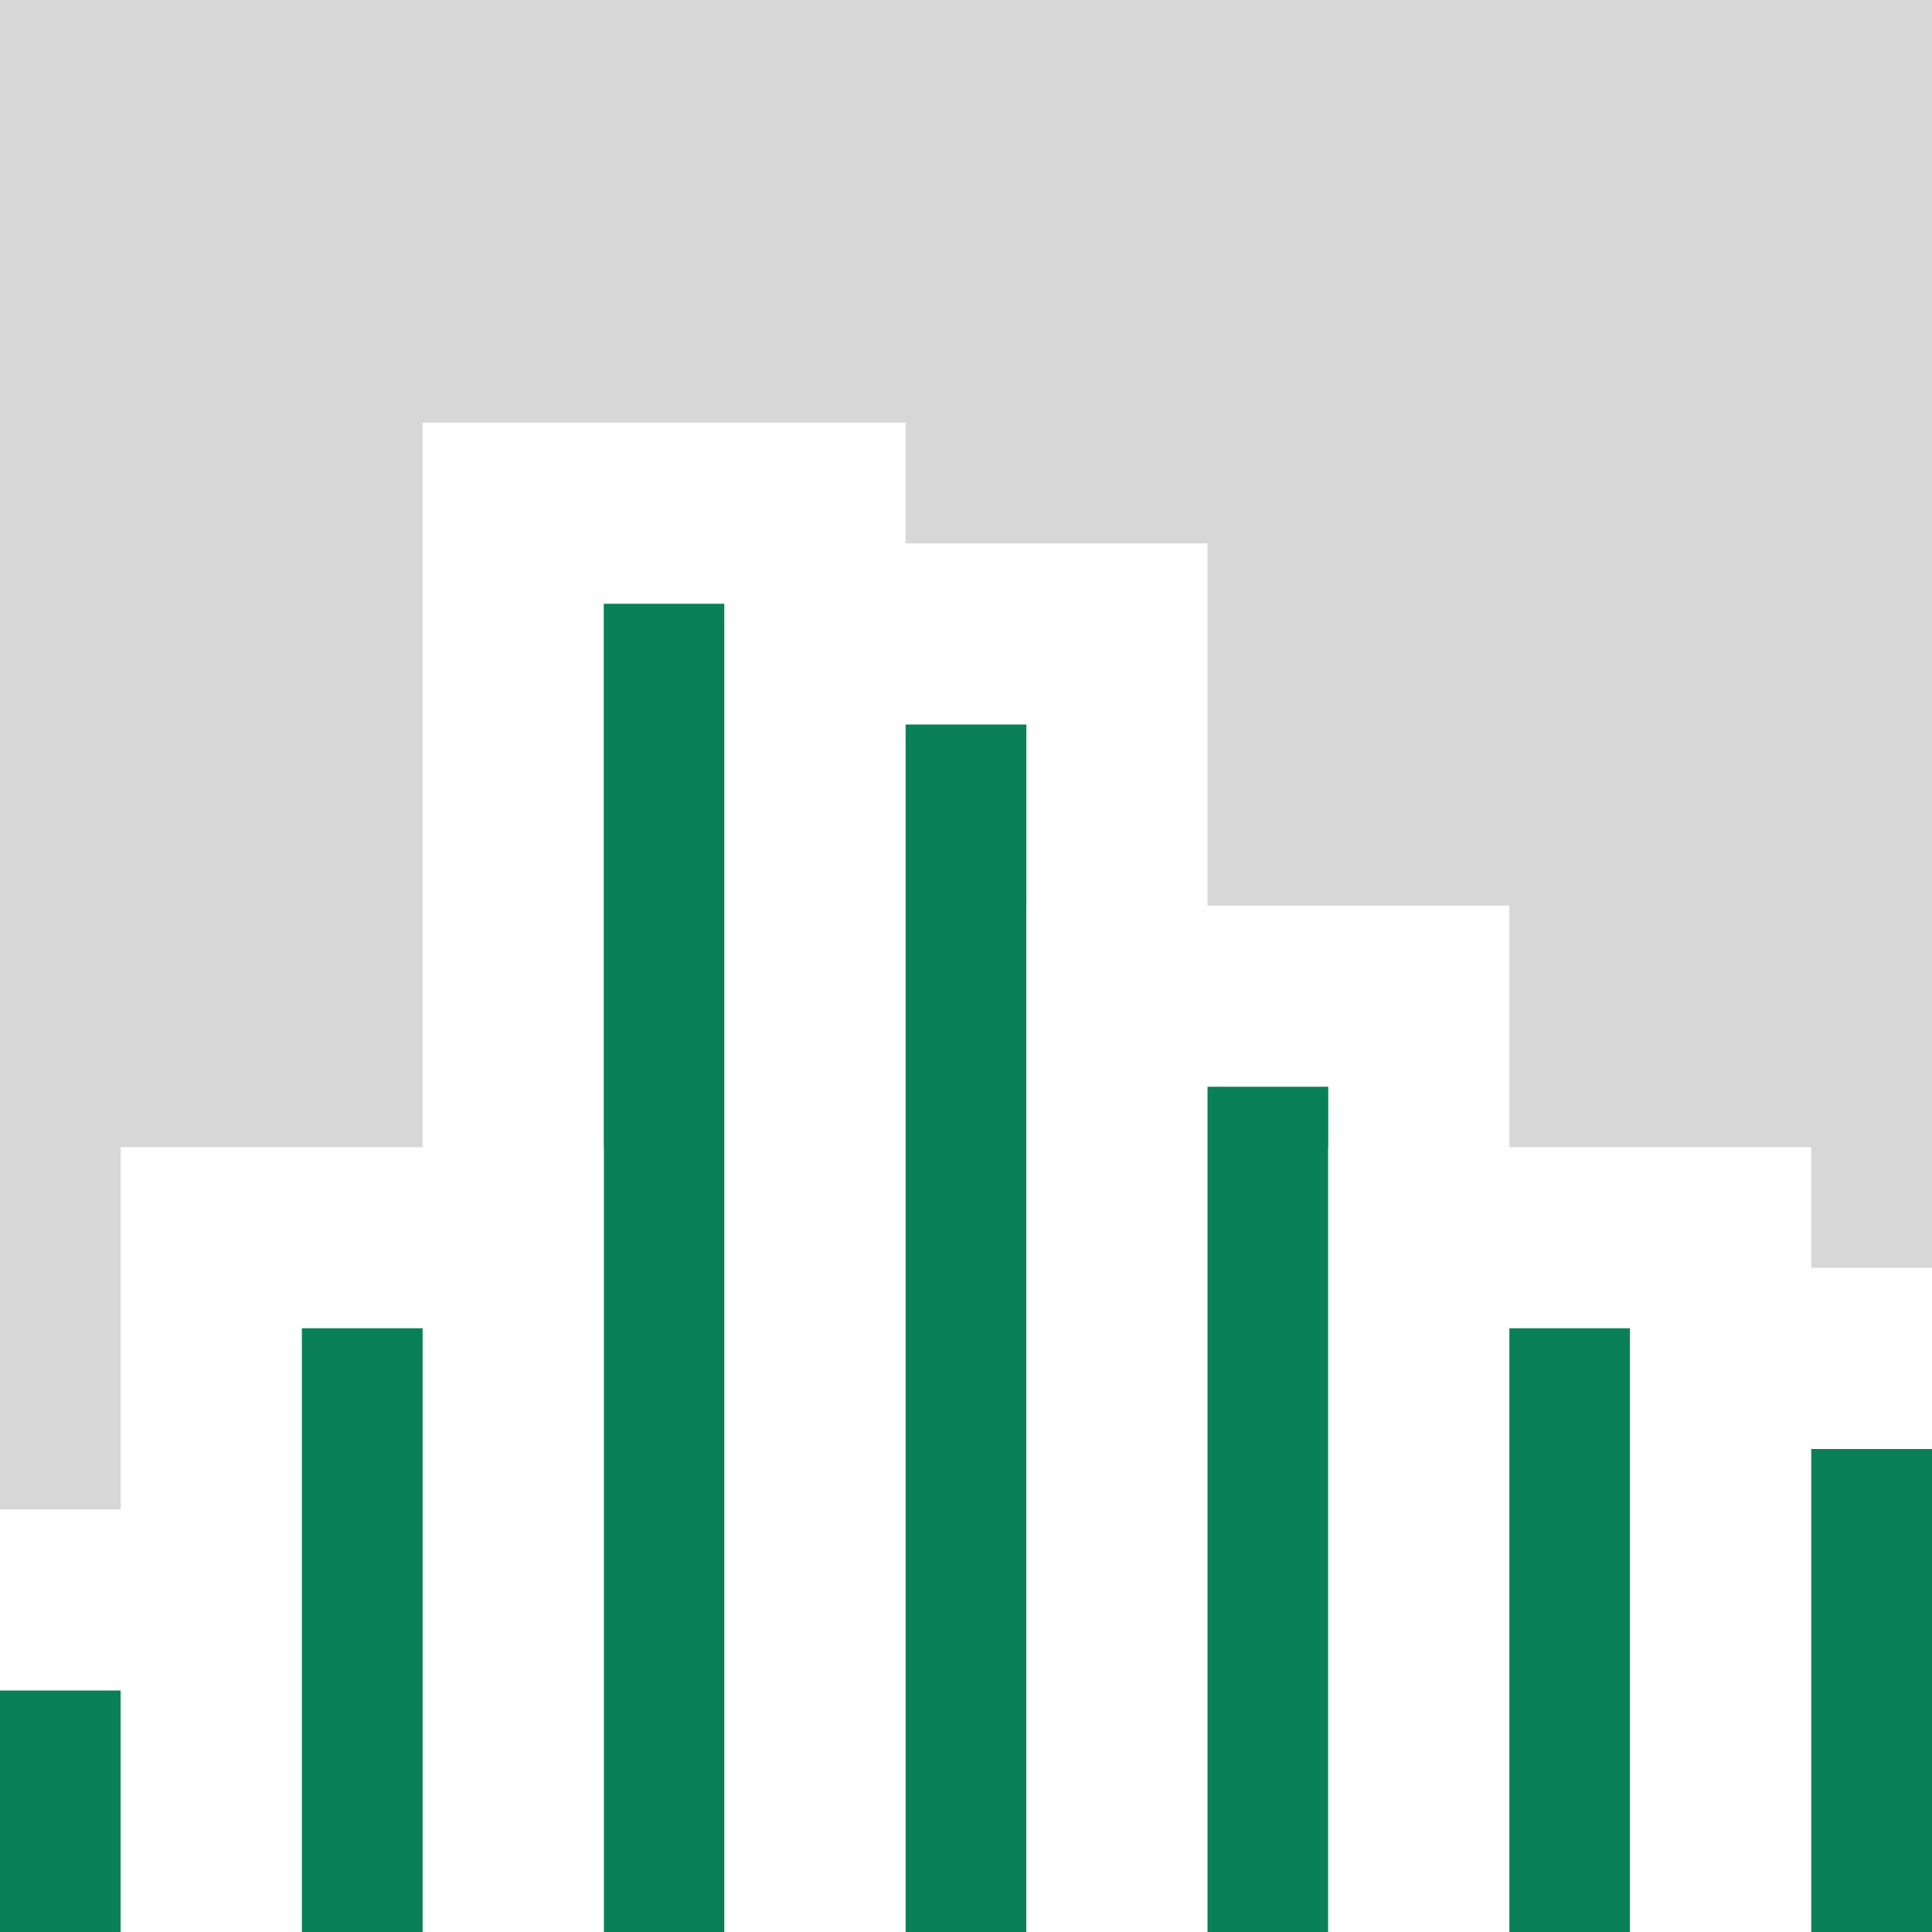
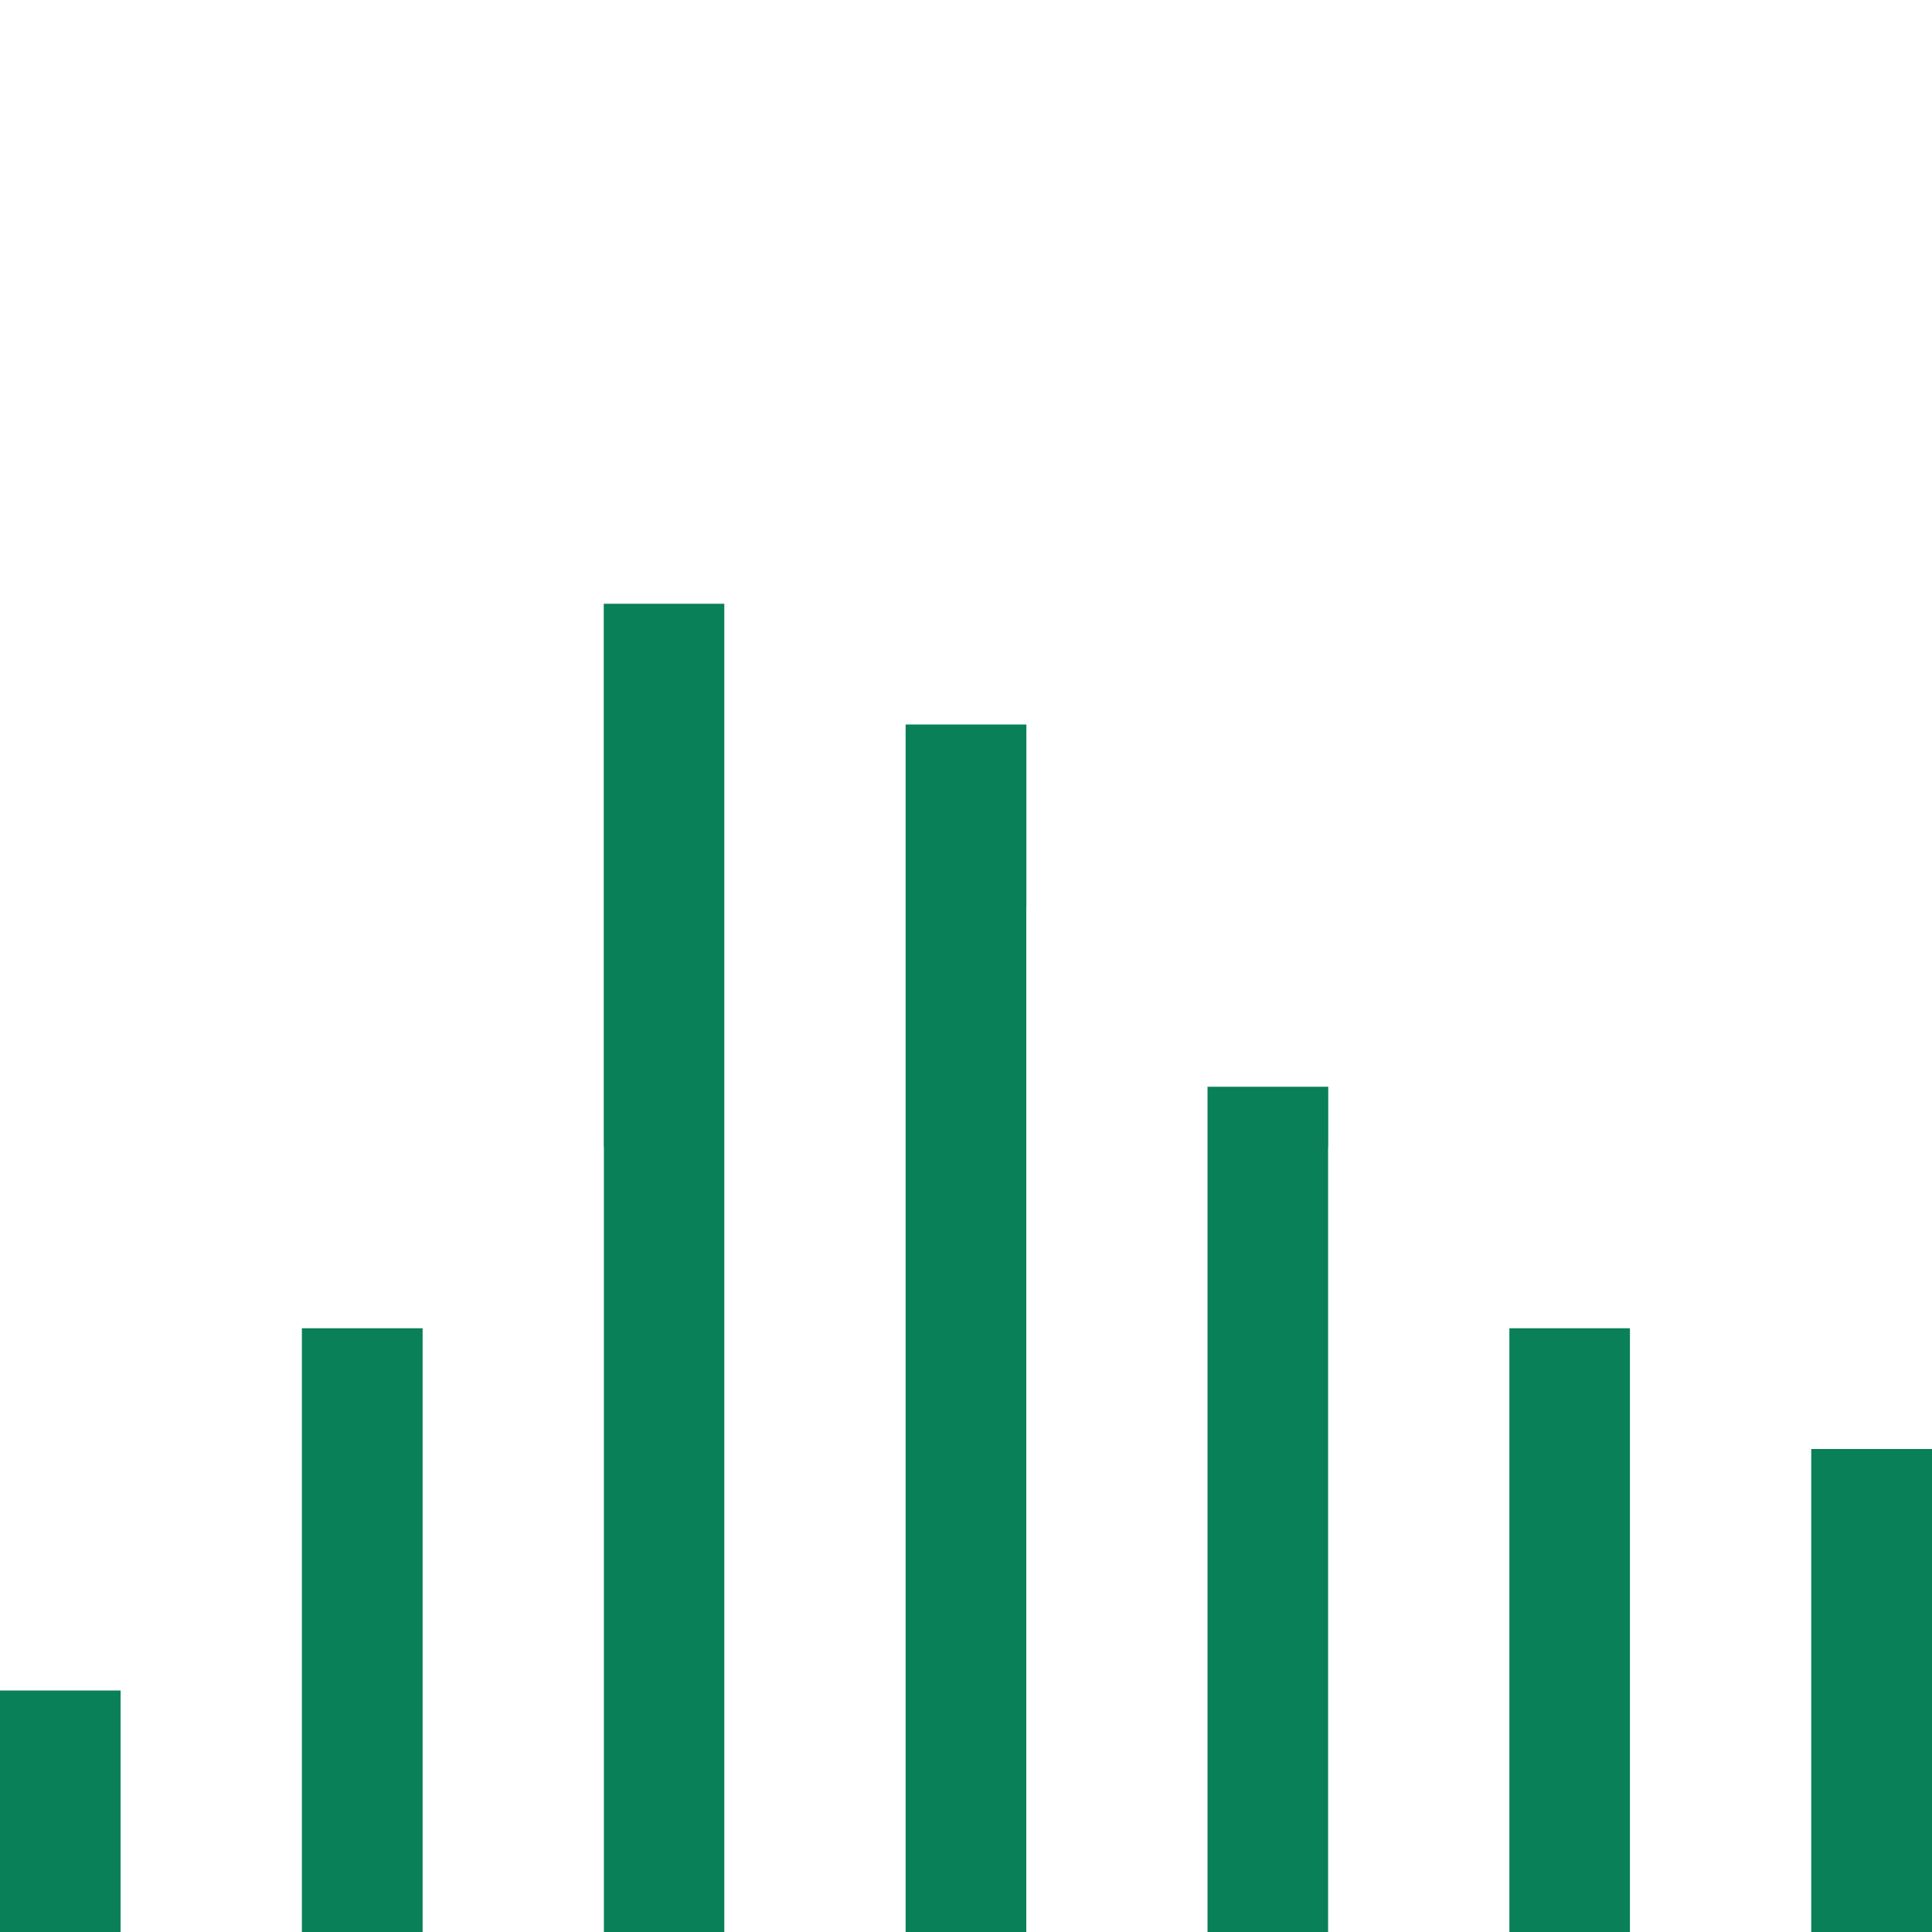
<svg xmlns="http://www.w3.org/2000/svg" width="16" height="16" viewBox="0 0 16 16" fill="none">
  <g clip-path="url(#clip0_1_2177)">
    <rect width="16" height="16" fill="white" />
-     <rect width="16" height="16" fill="#D7D7D7" />
    <path d="M1.75 16.75L-0.75 16.75L-0.75 13.25L1.75 13.25L1.75 16.75Z" fill="#0A8058" stroke="white" stroke-width="1.5" />
    <path d="M6.75 16.75L4.25 16.75L4.25 4.25L6.75 4.25L6.75 16.75Z" fill="#0A8058" stroke="white" stroke-width="1.5" />
    <path d="M4.25 16.75L1.75 16.75L1.75 10.25L4.25 10.25L4.25 16.75Z" fill="#0A8058" stroke="white" stroke-width="1.5" />
    <path d="M9.25 16.75L6.75 16.75L6.75 5.25L9.25 5.25L9.25 16.75Z" fill="#0A8058" stroke="white" stroke-width="1.5" />
    <path d="M11.75 16.75L9.25 16.75L9.25 8.25L11.75 8.25L11.75 16.75Z" fill="#0A8058" stroke="white" stroke-width="1.5" />
    <path d="M14.25 16.75L11.75 16.75L11.75 10.25L14.25 10.25L14.25 16.75Z" fill="#0A8058" stroke="white" stroke-width="1.5" />
    <path d="M16.75 16.75L14.25 16.75L14.25 11.25L16.75 11.25L16.75 16.75Z" fill="#0A8058" stroke="white" stroke-width="1.5" />
  </g>
  <defs>
    <clipPath id="clip0_1_2177">
      <rect width="16" height="16" fill="white" />
    </clipPath>
  </defs>
</svg>
